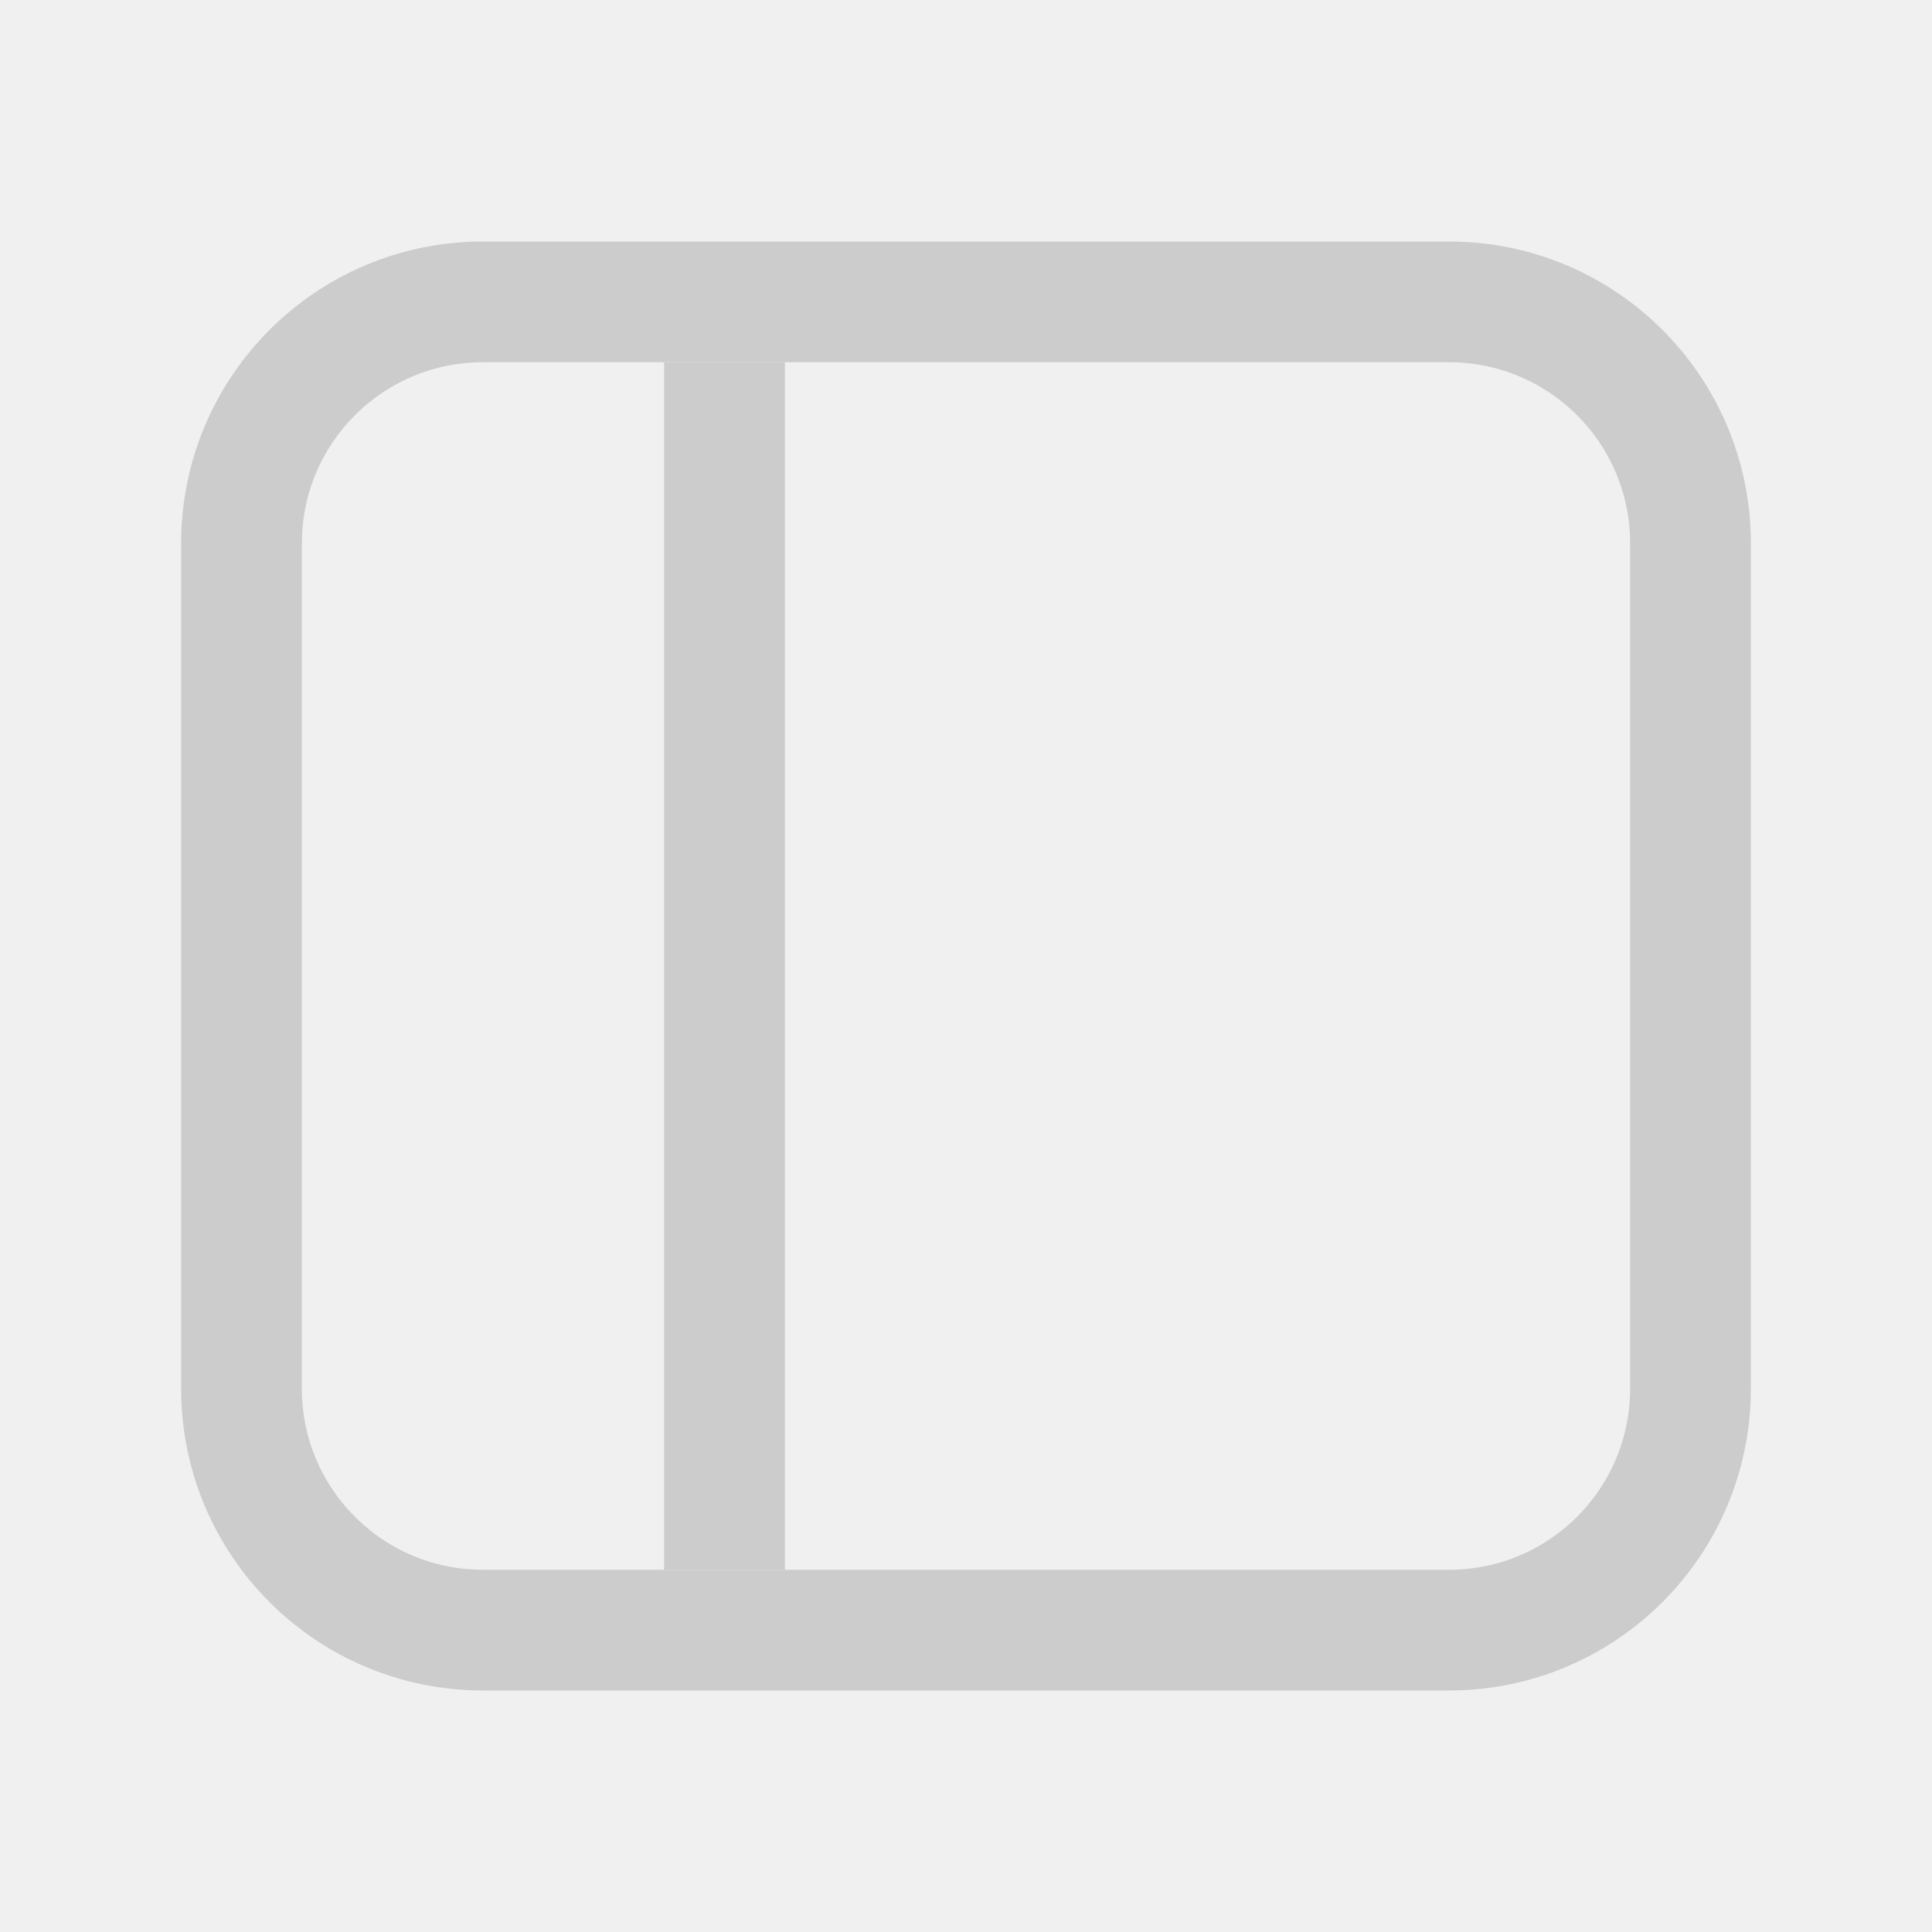
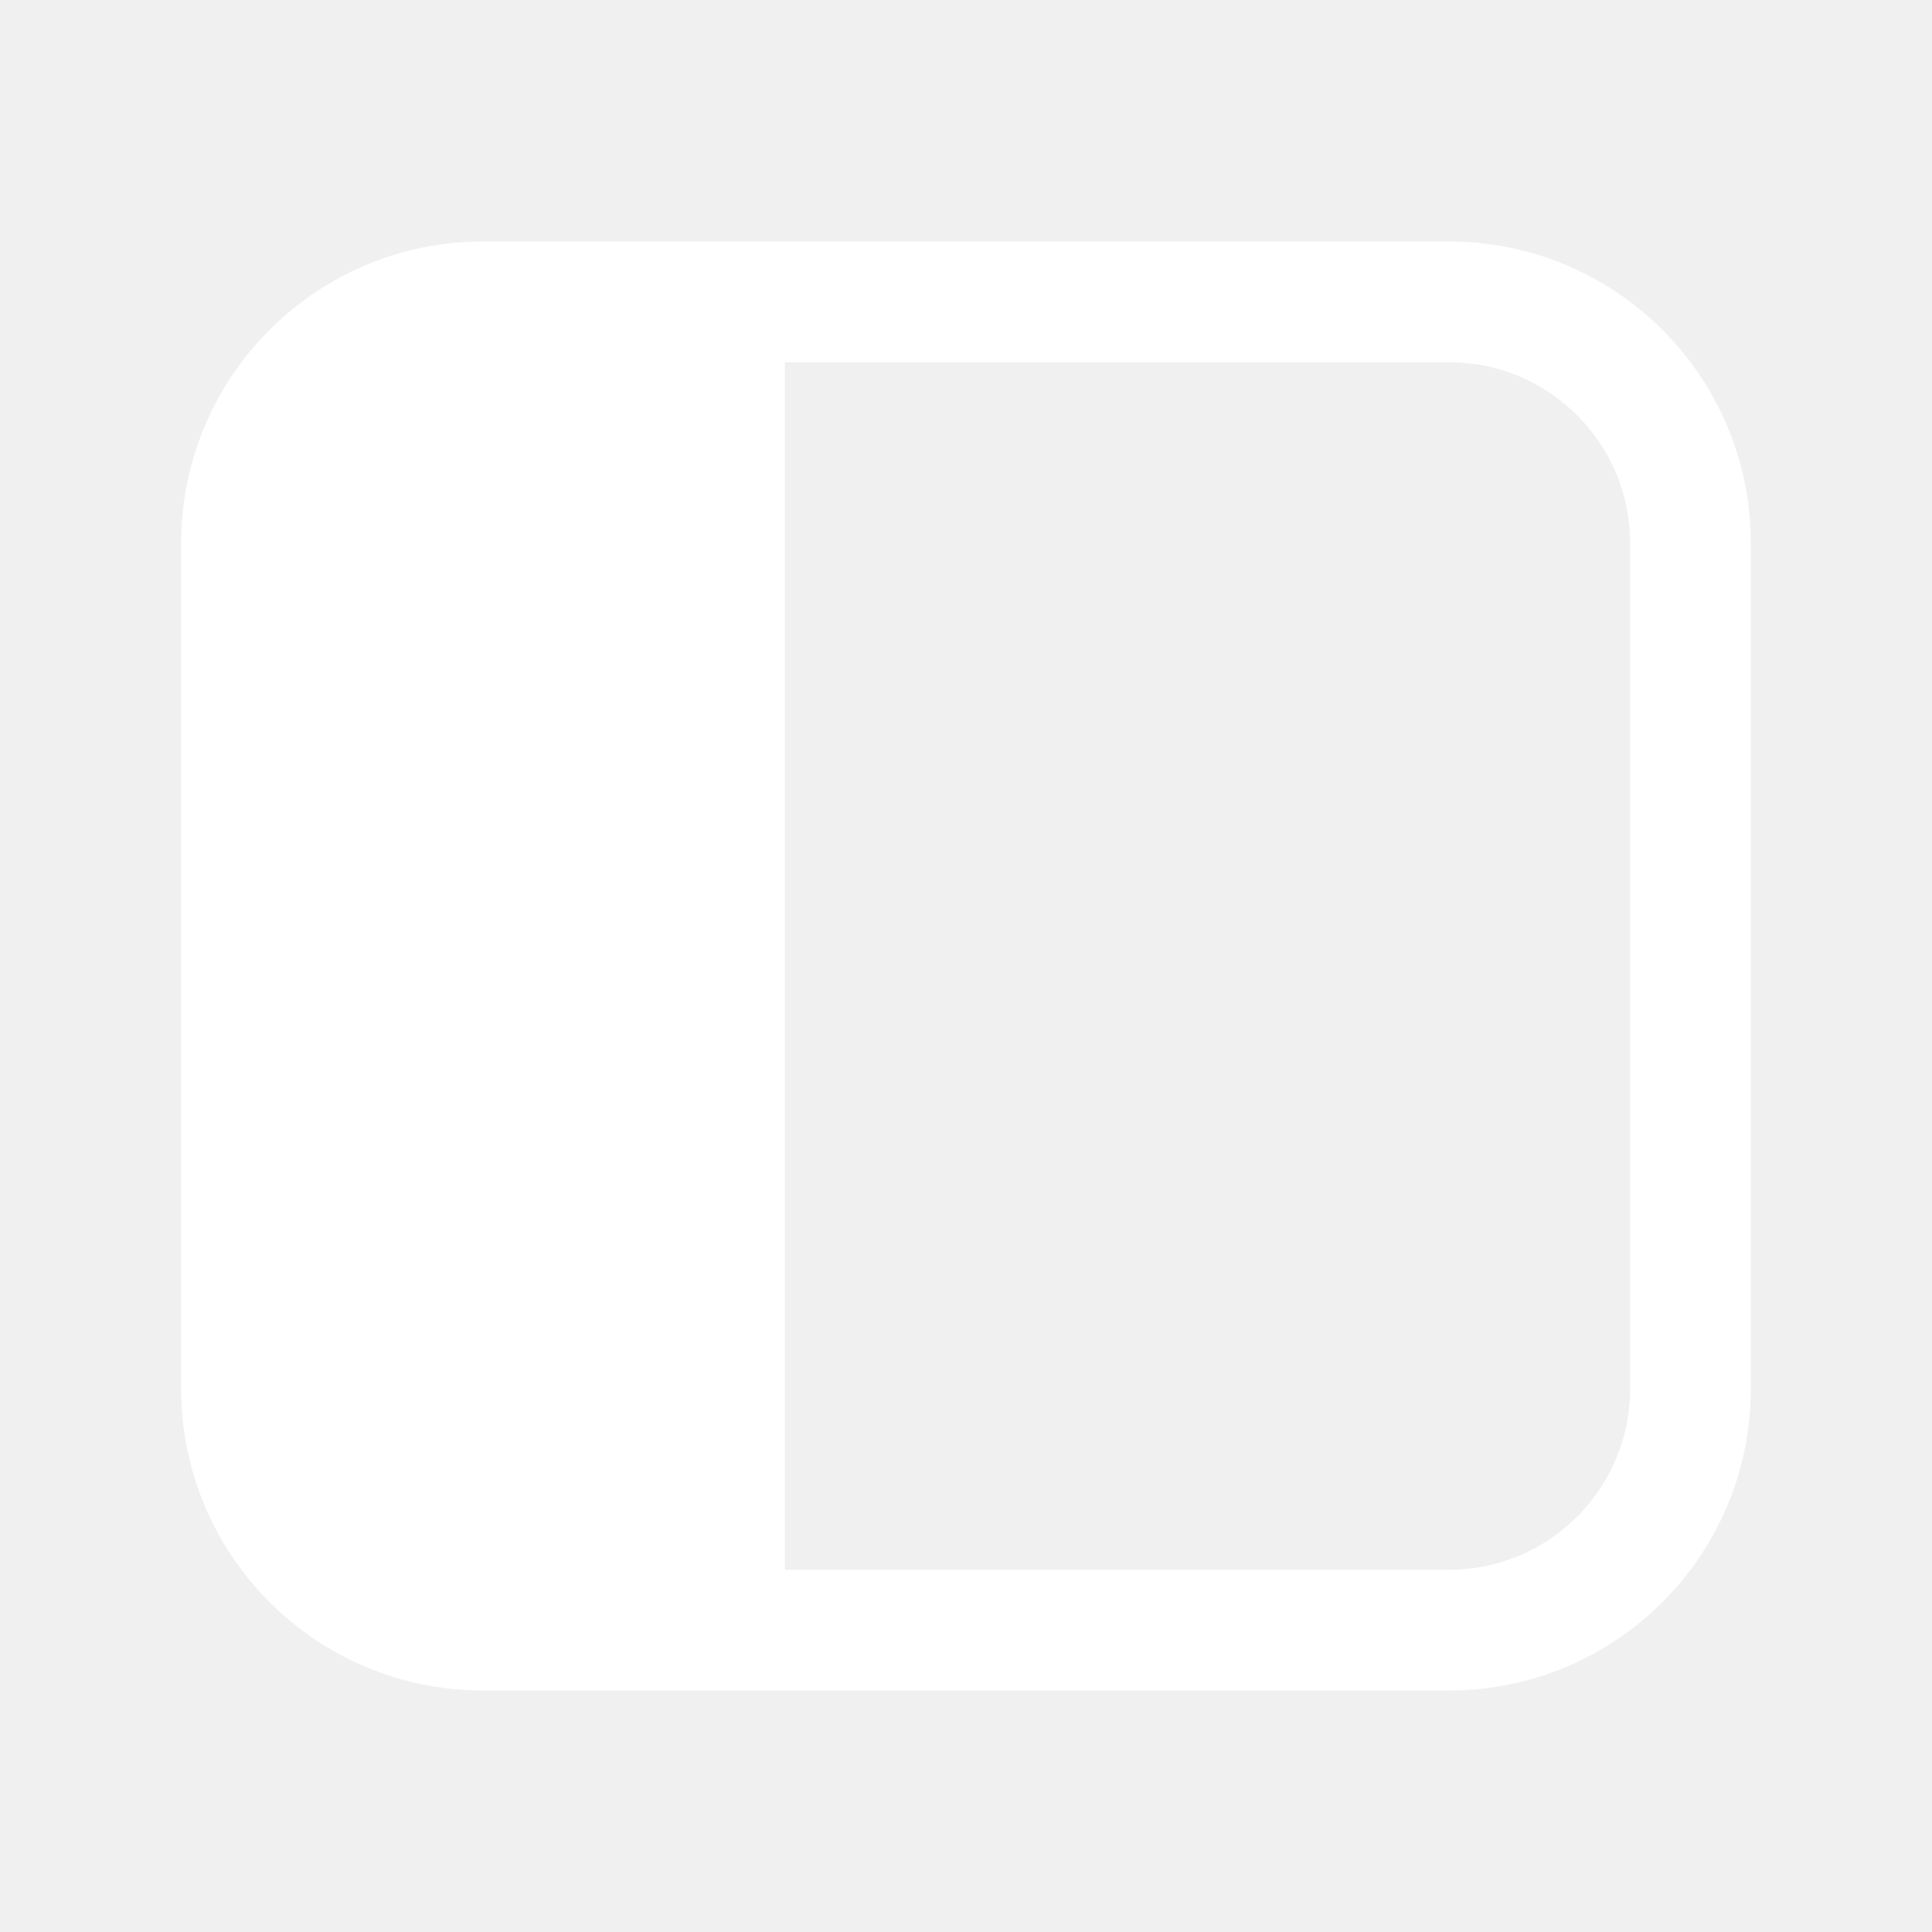
<svg xmlns="http://www.w3.org/2000/svg" width="16" height="16" viewBox="0 0 16 16" fill="none">
-   <path d="M2 11.5V4.5C2 3.395 2.895 2.5 4 2.5H12C13.105 2.5 14 3.395 14 4.5V11.5C14 12.605 13.105 13.5 12 13.5H4C2.895 13.5 2 12.605 2 11.5Z" stroke="#CCCCCC" />
-   <path d="M6 3V13" stroke="#CCCCCC" />
+   <path d="M2 11.5V4.5C2 3.395 2.895 2.5 4 2.5H12C13.105 2.5 14 3.395 14 4.5V11.5C14 12.605 13.105 13.5 12 13.5H4C2.895 13.5 2 12.605 2 11.5Z" stroke="white" />
+   <path d="M6 13V3H4.5C3.395 3 2.5 3.895 2.5 5V11C2.5 12.105 3.395 13 4.5 13H6Z" fill="white" stroke="white" />
</svg>
